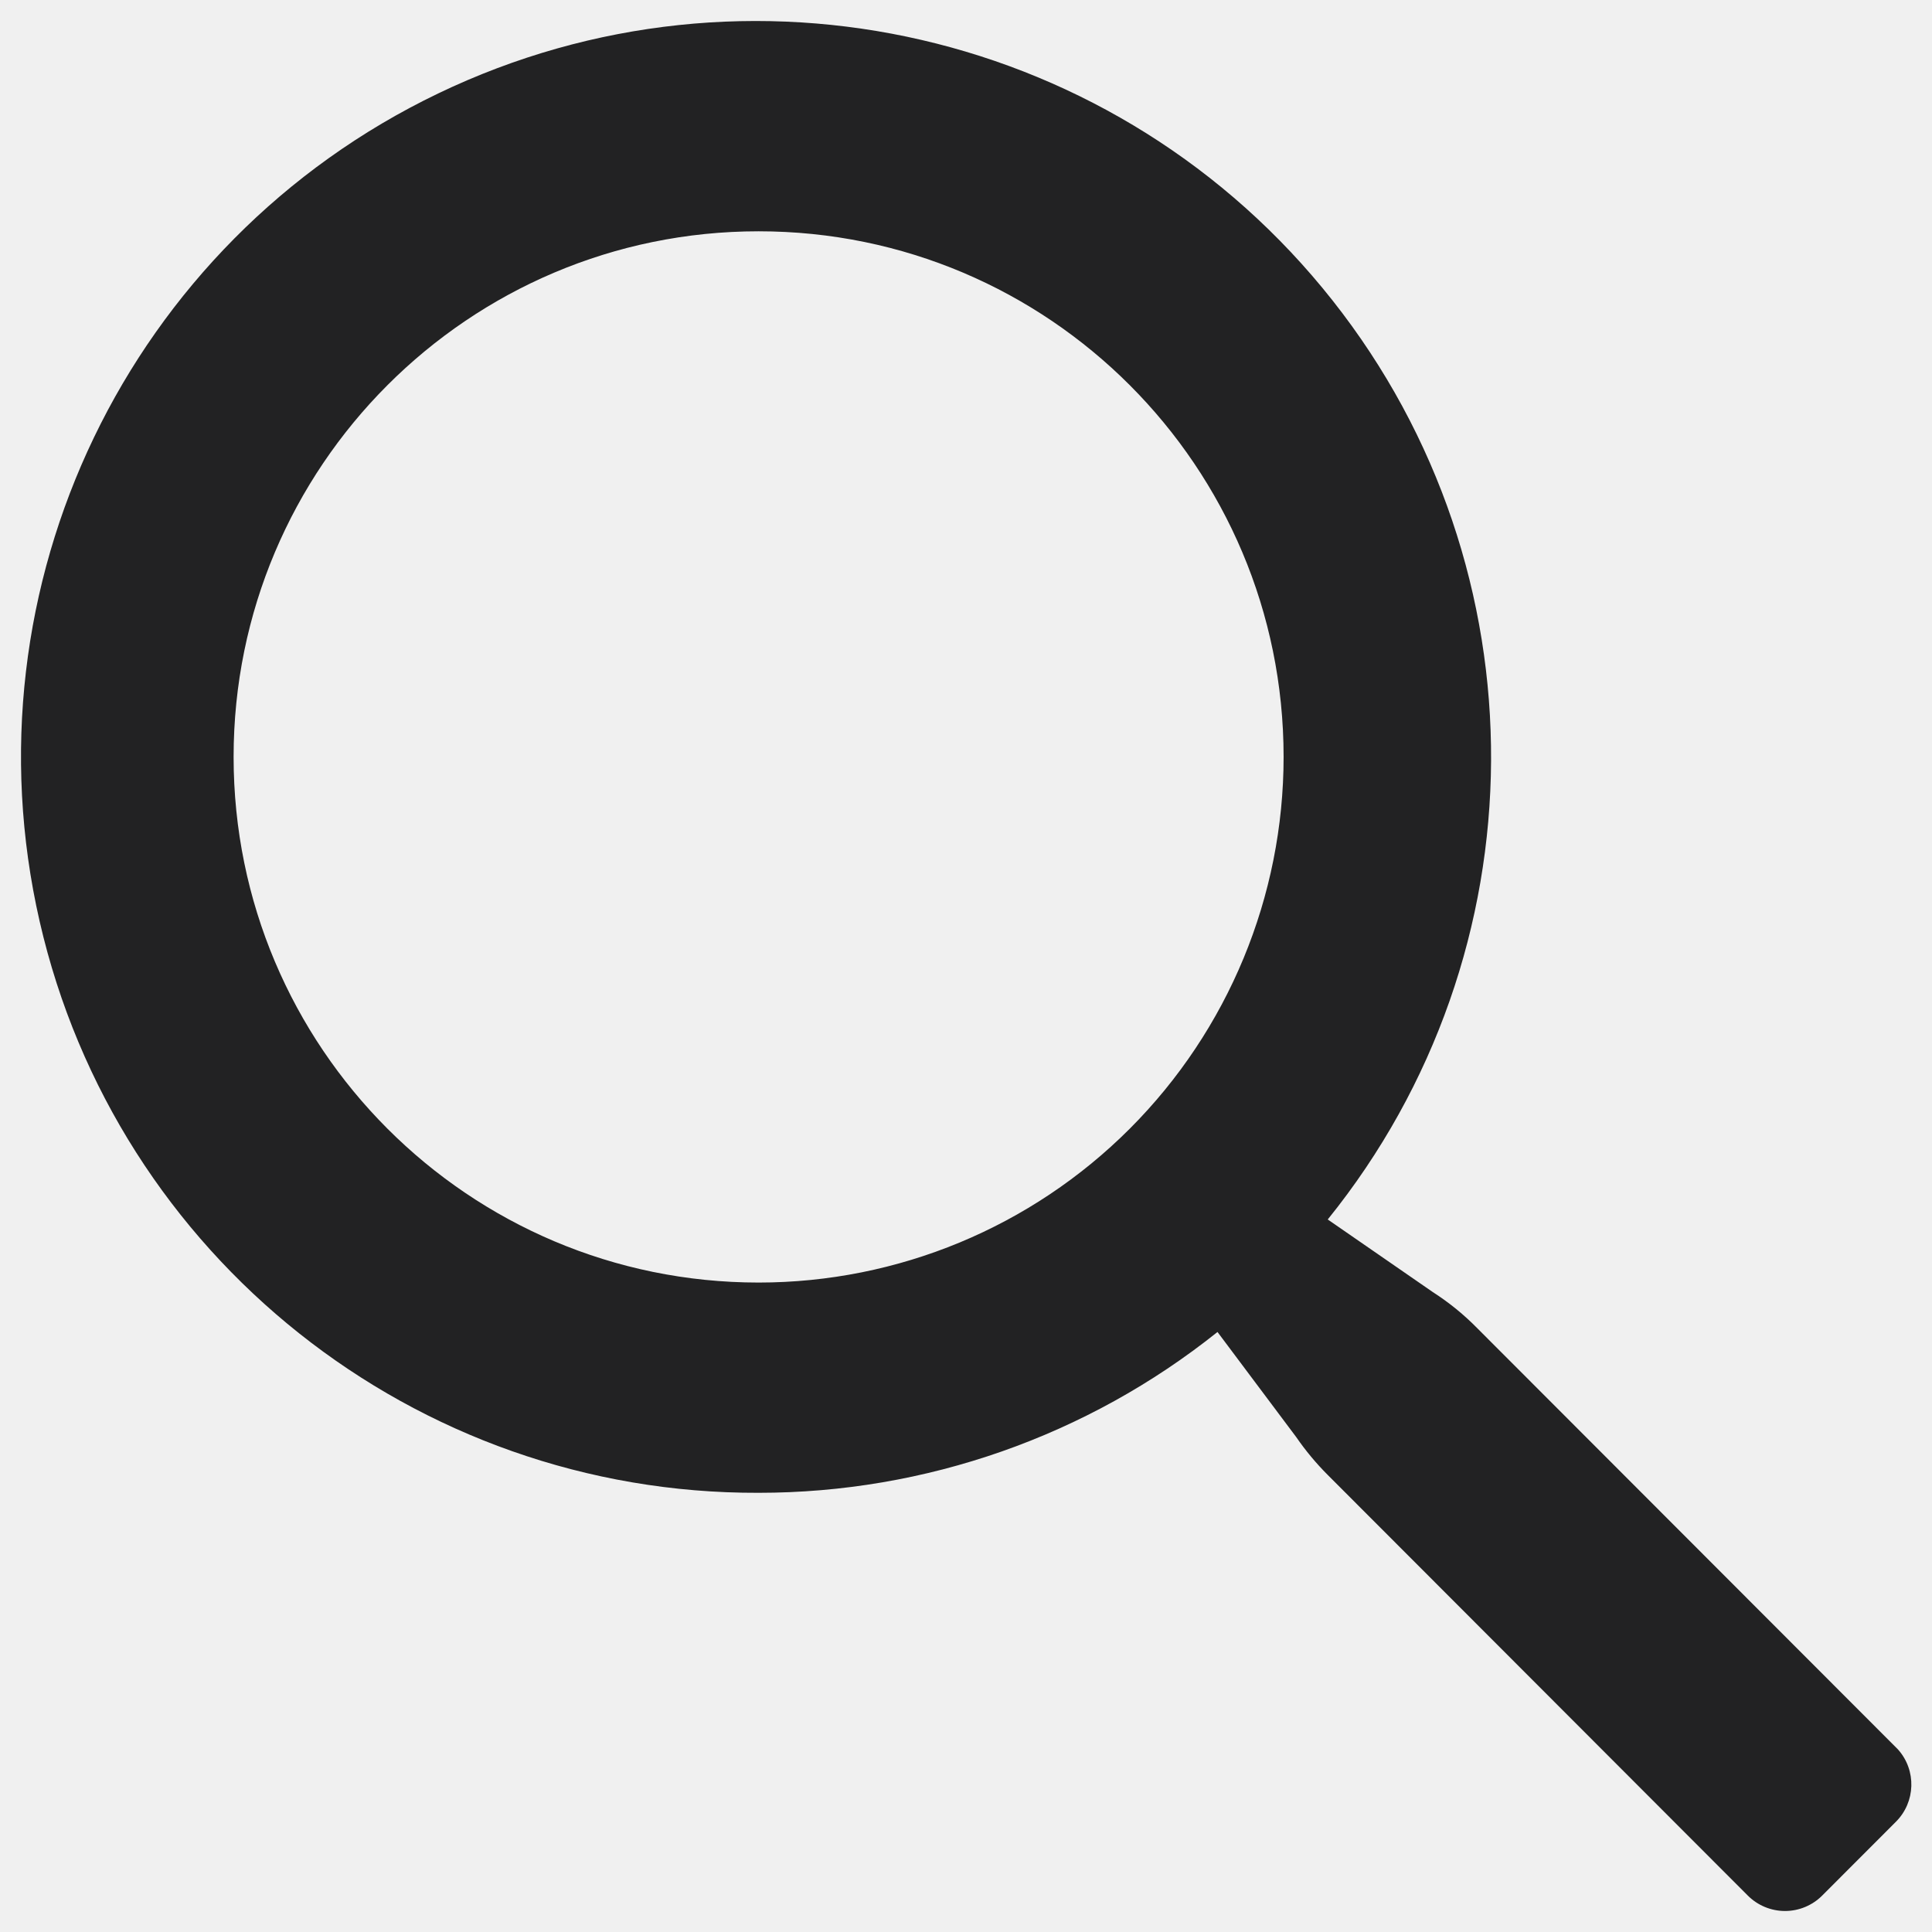
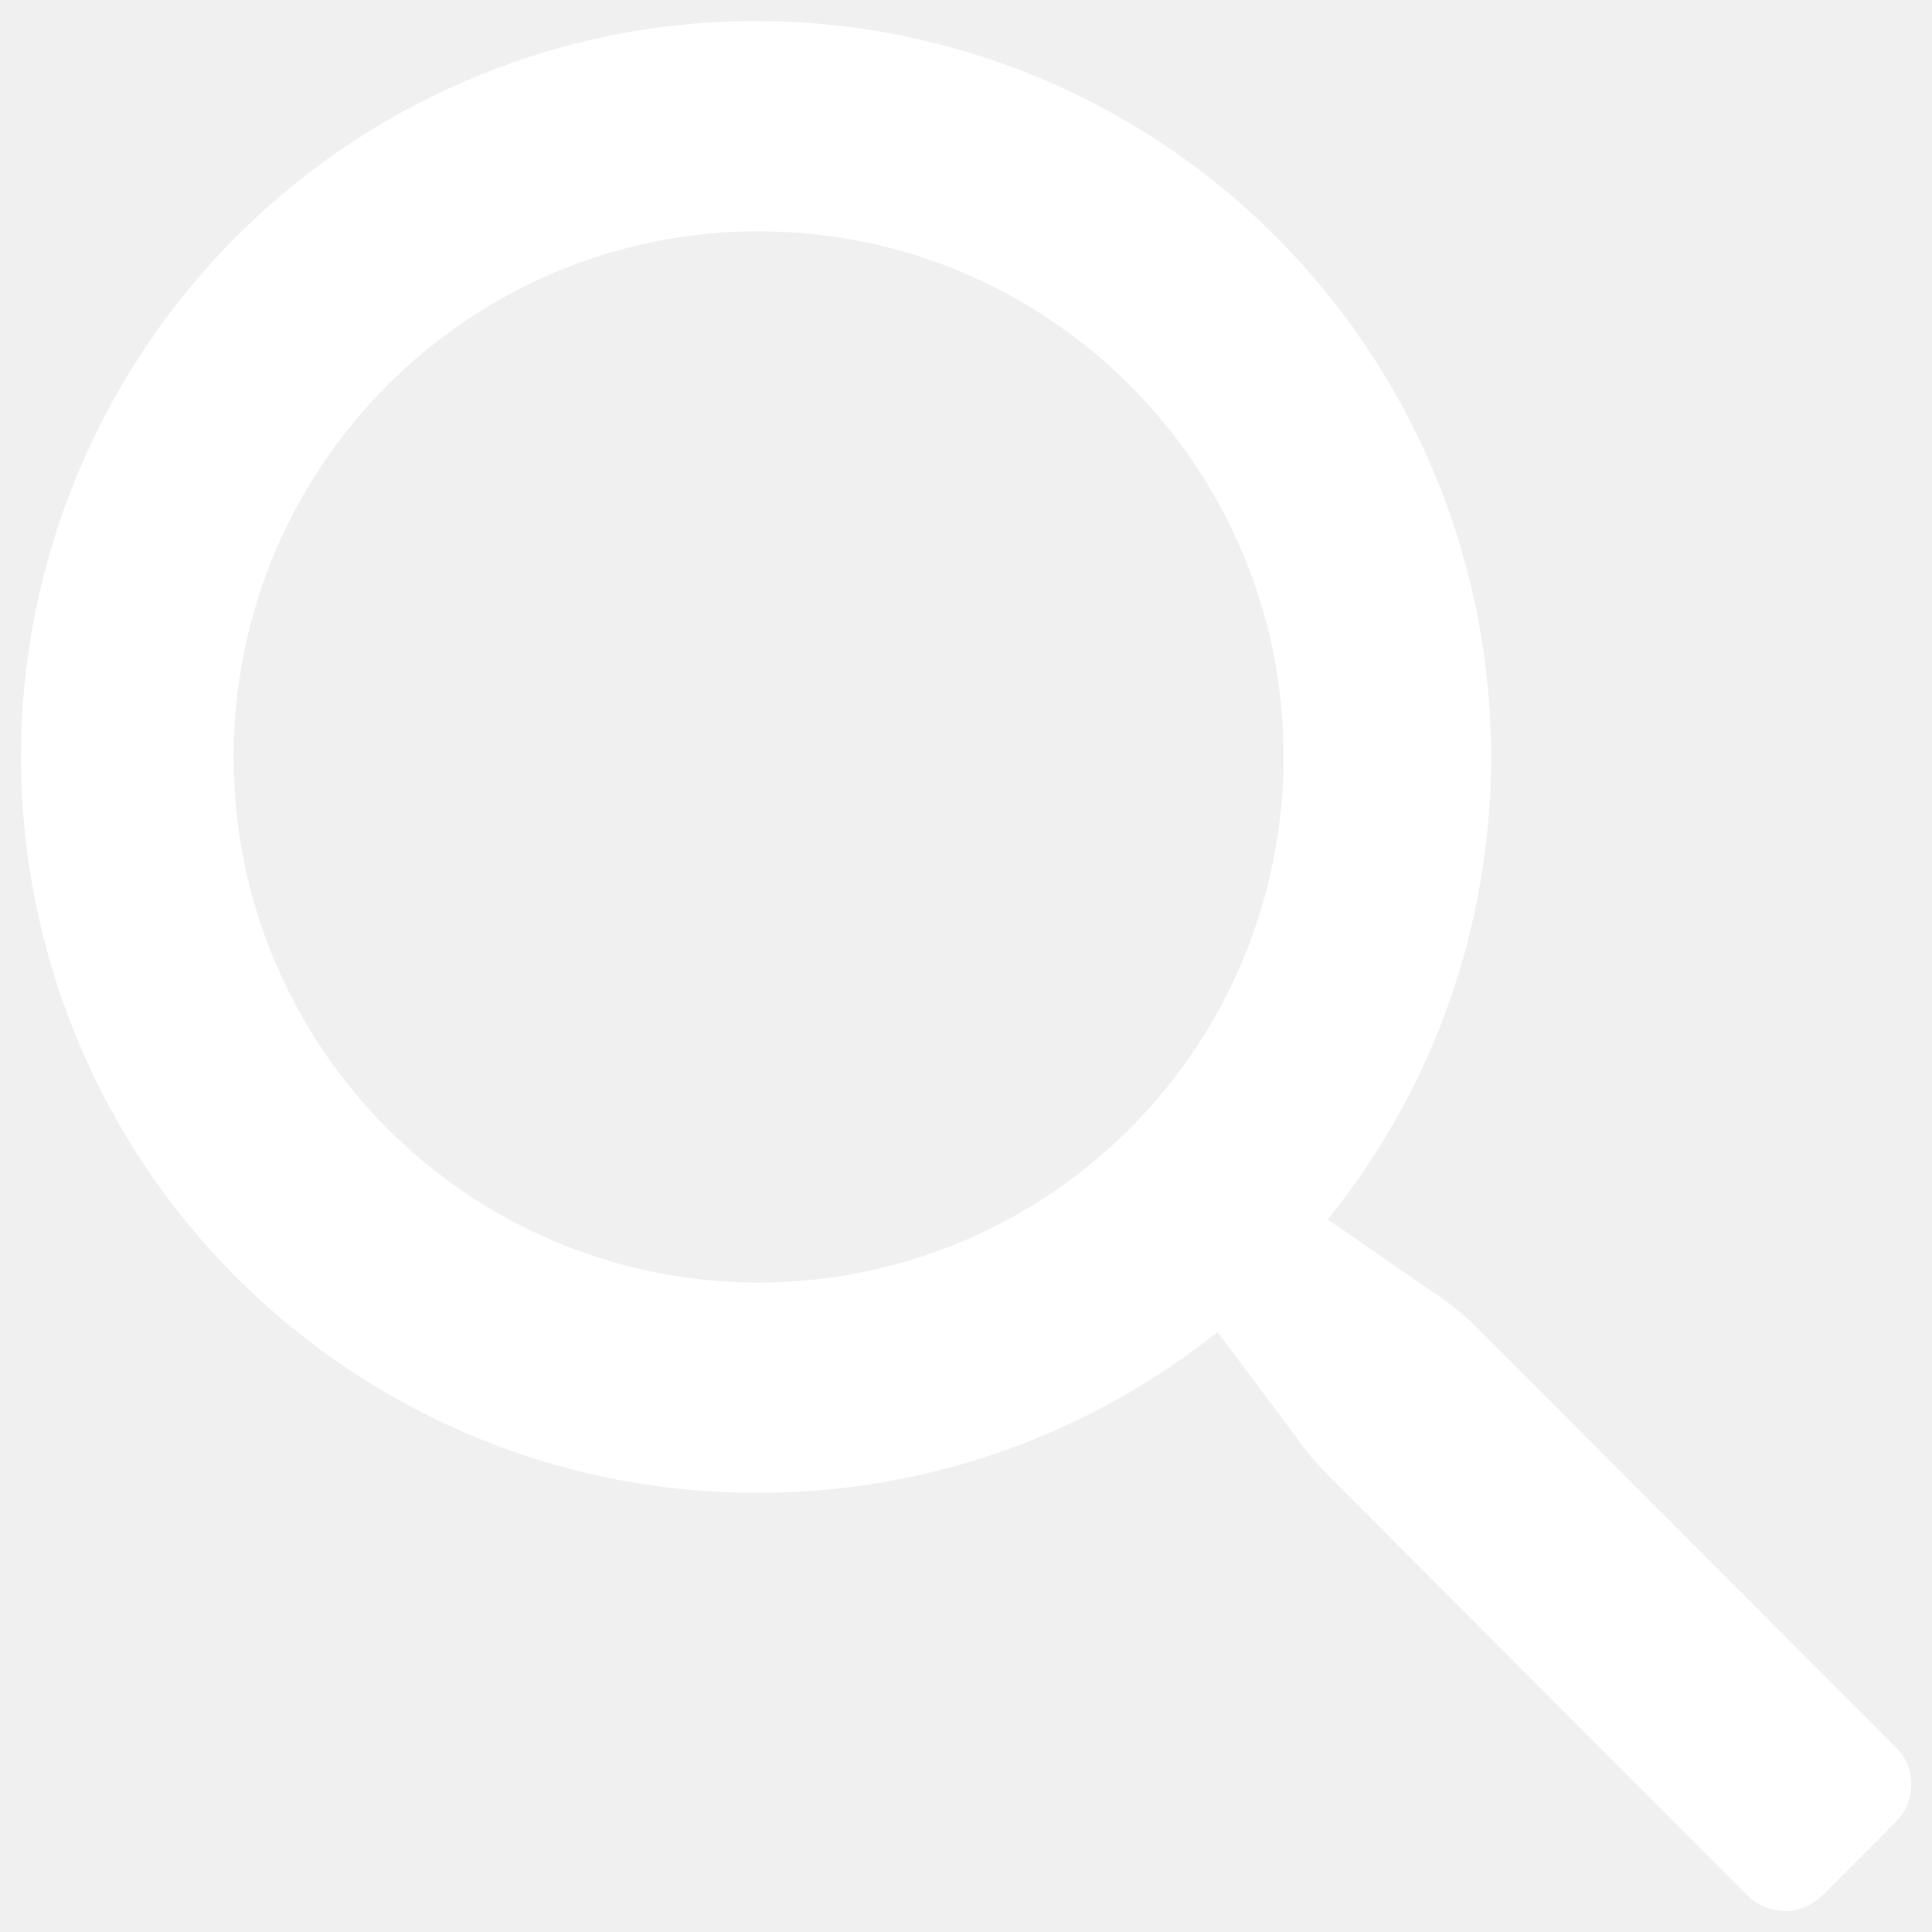
<svg xmlns="http://www.w3.org/2000/svg" width="46" height="46" viewBox="0 0 46 46" fill="none">
-   <path d="M45.188 41.651L35.188 31.639C34.864 31.307 34.503 31.013 34.112 30.762L31.613 29.035C36.755 22.665 36.803 13.578 31.727 7.153C26.652 0.729 17.809 -1.318 10.433 2.225C3.057 5.767 -0.884 13.954 0.944 21.938C2.773 29.922 9.882 35.572 18.062 35.543C22.033 35.544 25.885 34.194 28.988 31.714L30.863 34.217C31.085 34.539 31.336 34.841 31.613 35.118L41.612 45.13C41.847 45.367 42.167 45.5 42.5 45.5C42.833 45.5 43.153 45.367 43.388 45.13L45.138 43.378C45.612 42.908 45.634 42.147 45.188 41.651ZM18.062 30.537C11.159 30.537 5.562 24.934 5.562 18.022C5.562 11.11 11.159 5.507 18.062 5.507C24.966 5.507 30.562 11.11 30.562 18.022C30.562 21.341 29.245 24.525 26.901 26.872C24.557 29.219 21.378 30.537 18.062 30.537Z" fill="#222223" />
+   <path d="M45.188 41.651L35.188 31.639C34.864 31.307 34.503 31.013 34.112 30.762L31.613 29.035C36.755 22.665 36.803 13.578 31.727 7.153C26.652 0.729 17.809 -1.318 10.433 2.225C3.057 5.767 -0.884 13.954 0.944 21.938C2.773 29.922 9.882 35.572 18.062 35.543C22.033 35.544 25.885 34.194 28.988 31.714L30.863 34.217C31.085 34.539 31.336 34.841 31.613 35.118L41.612 45.13C41.847 45.367 42.167 45.5 42.5 45.5C42.833 45.5 43.153 45.367 43.388 45.13L45.138 43.378C45.612 42.908 45.634 42.147 45.188 41.651ZM18.062 30.537C11.159 30.537 5.562 24.934 5.562 18.022C5.562 11.11 11.159 5.507 18.062 5.507C24.966 5.507 30.562 11.11 30.562 18.022C30.562 21.341 29.245 24.525 26.901 26.872C24.557 29.219 21.378 30.537 18.062 30.537Z" fill="#fff" />
</svg>
